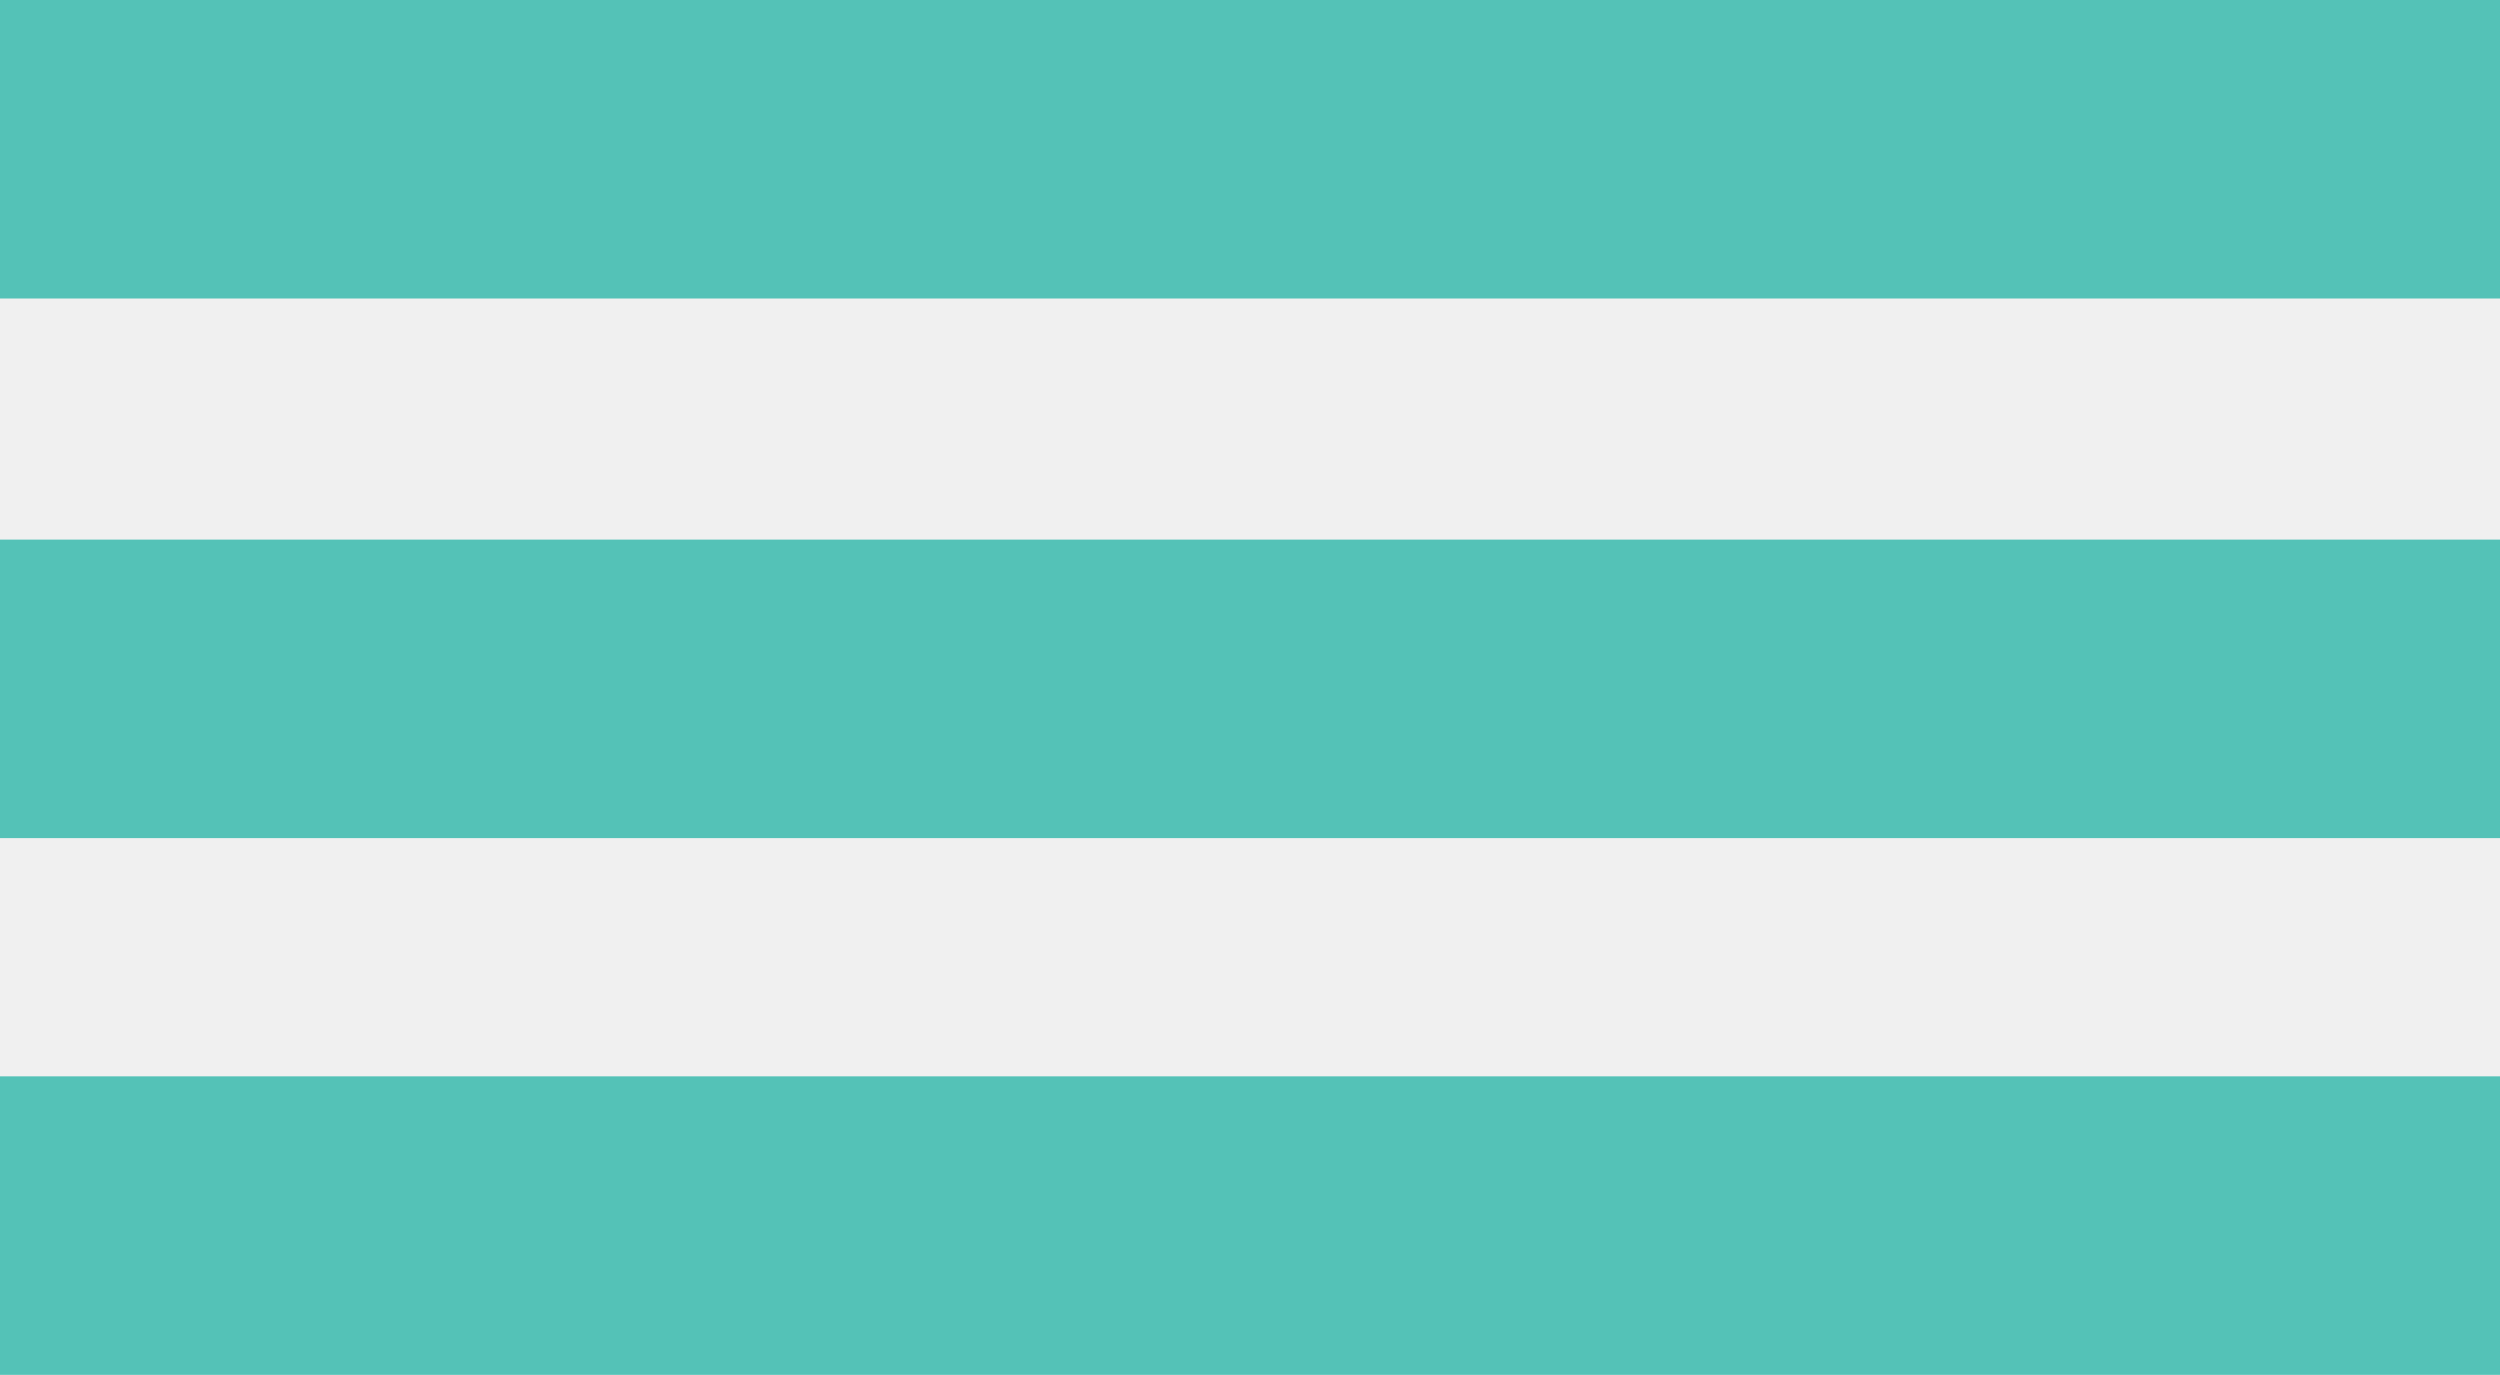
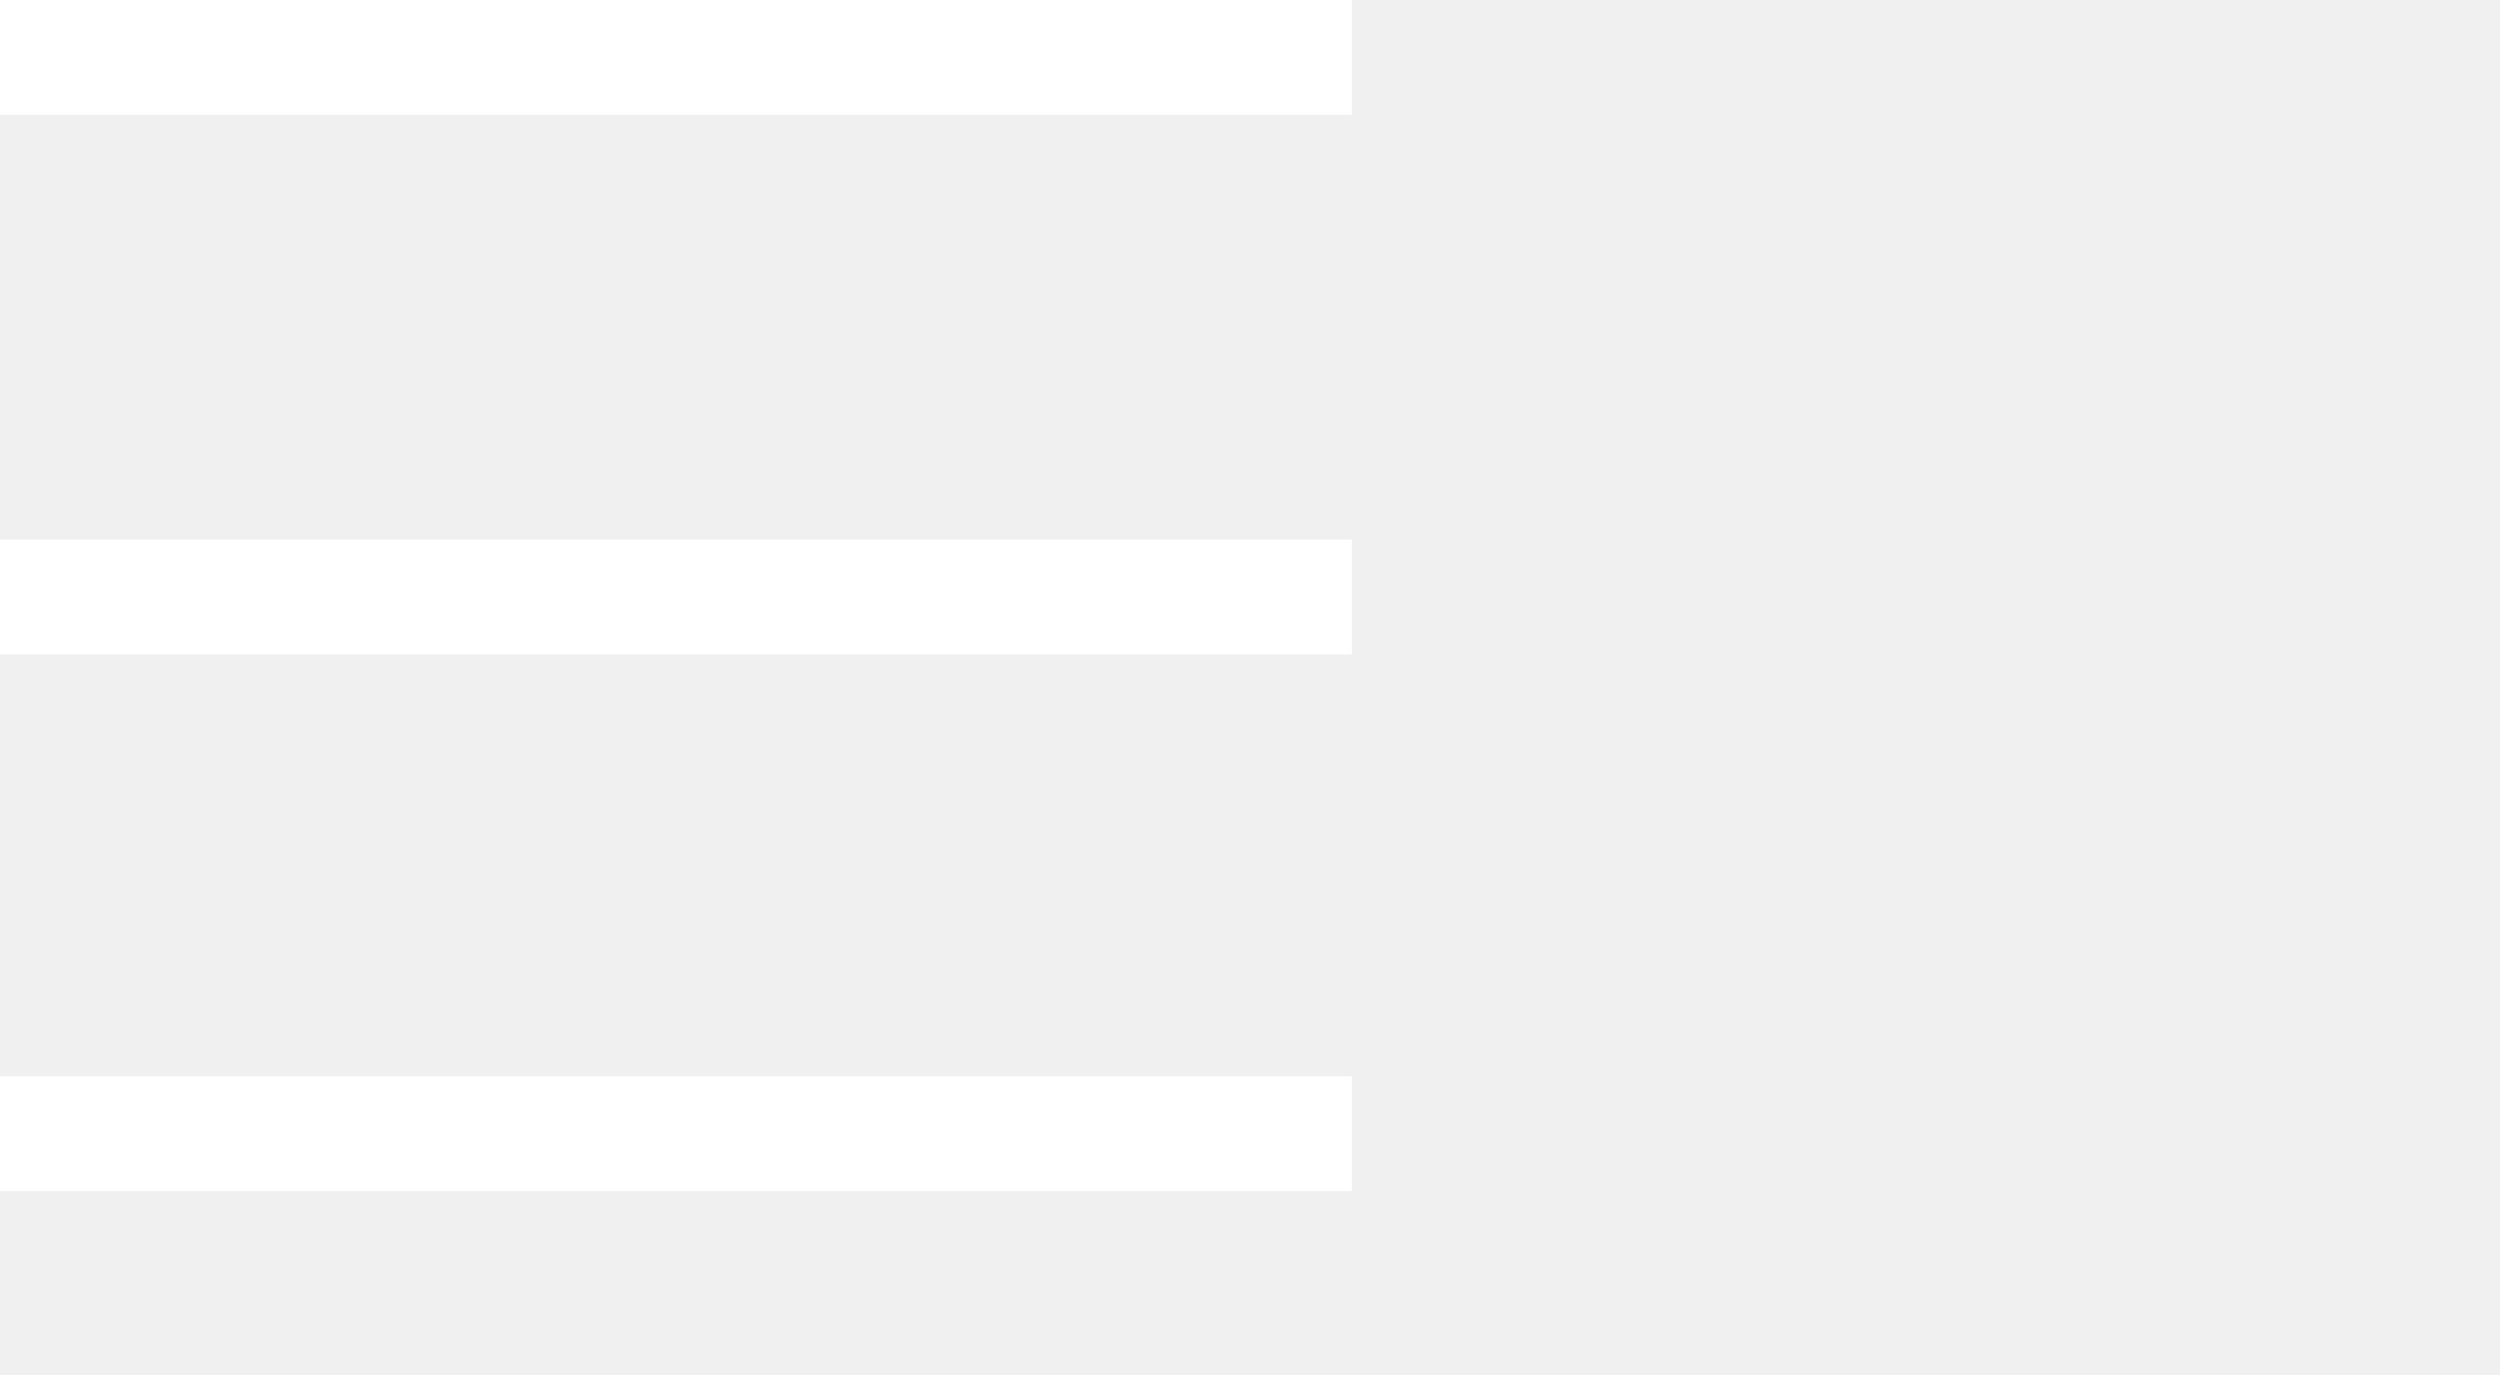
<svg xmlns="http://www.w3.org/2000/svg" viewBox="0 0 8.71 4.79">
  <defs>
-     <style>.cls-1{fill:#54c2b7;}</style>
+     <style>.cls-1{fill:#fff;}</style>
  </defs>
  <g id="Layer_2" data-name="Layer 2">
    <g id="Layer_2-2" data-name="Layer 2">
-       <rect class="cls-1" y="3.75" width="8.71" height="1.04" />
-       <rect class="cls-1" y="1.88" width="8.71" height="1.04" />
-       <rect class="cls-1" width="8.71" height="1.04" />
+       <rect class="cls-1" y="3.75" width="4.71" height="0.4" />
+       <rect class="cls-1" y="1.88" width="4.71" height="0.4" />
+       <rect class="cls-1" width="4.71" height="0.4" />
    </g>
  </g>
</svg>
